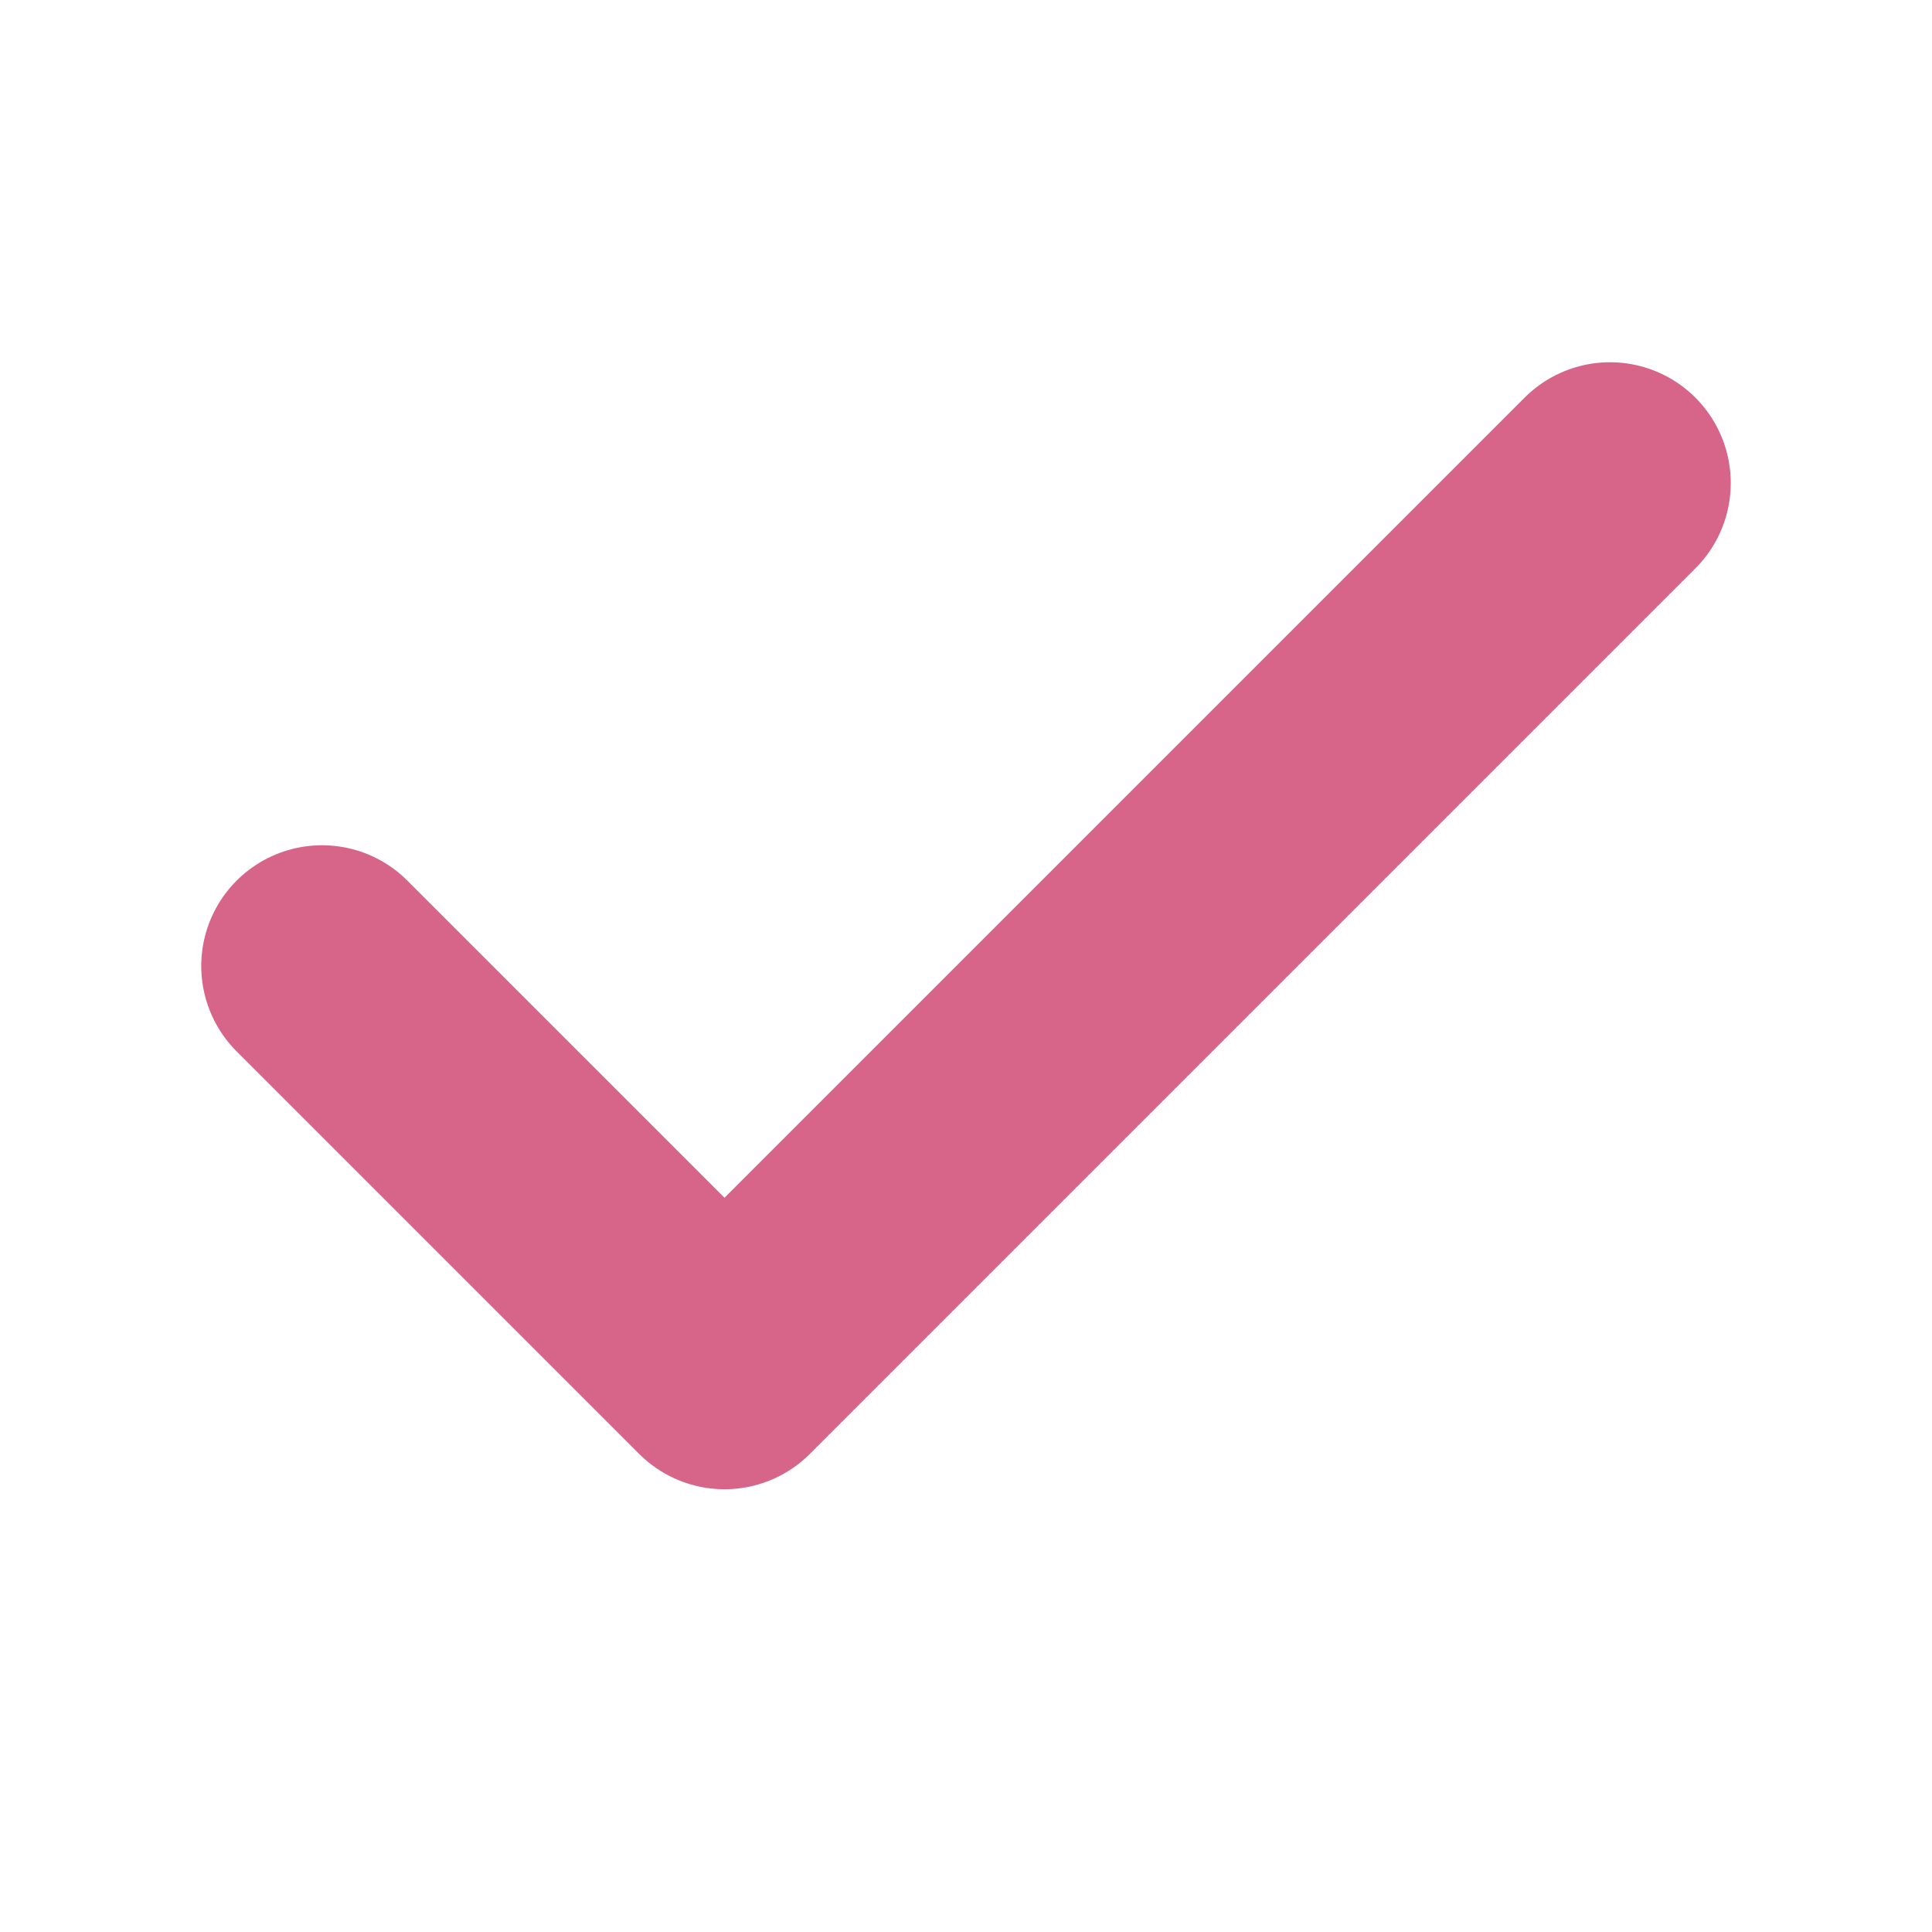
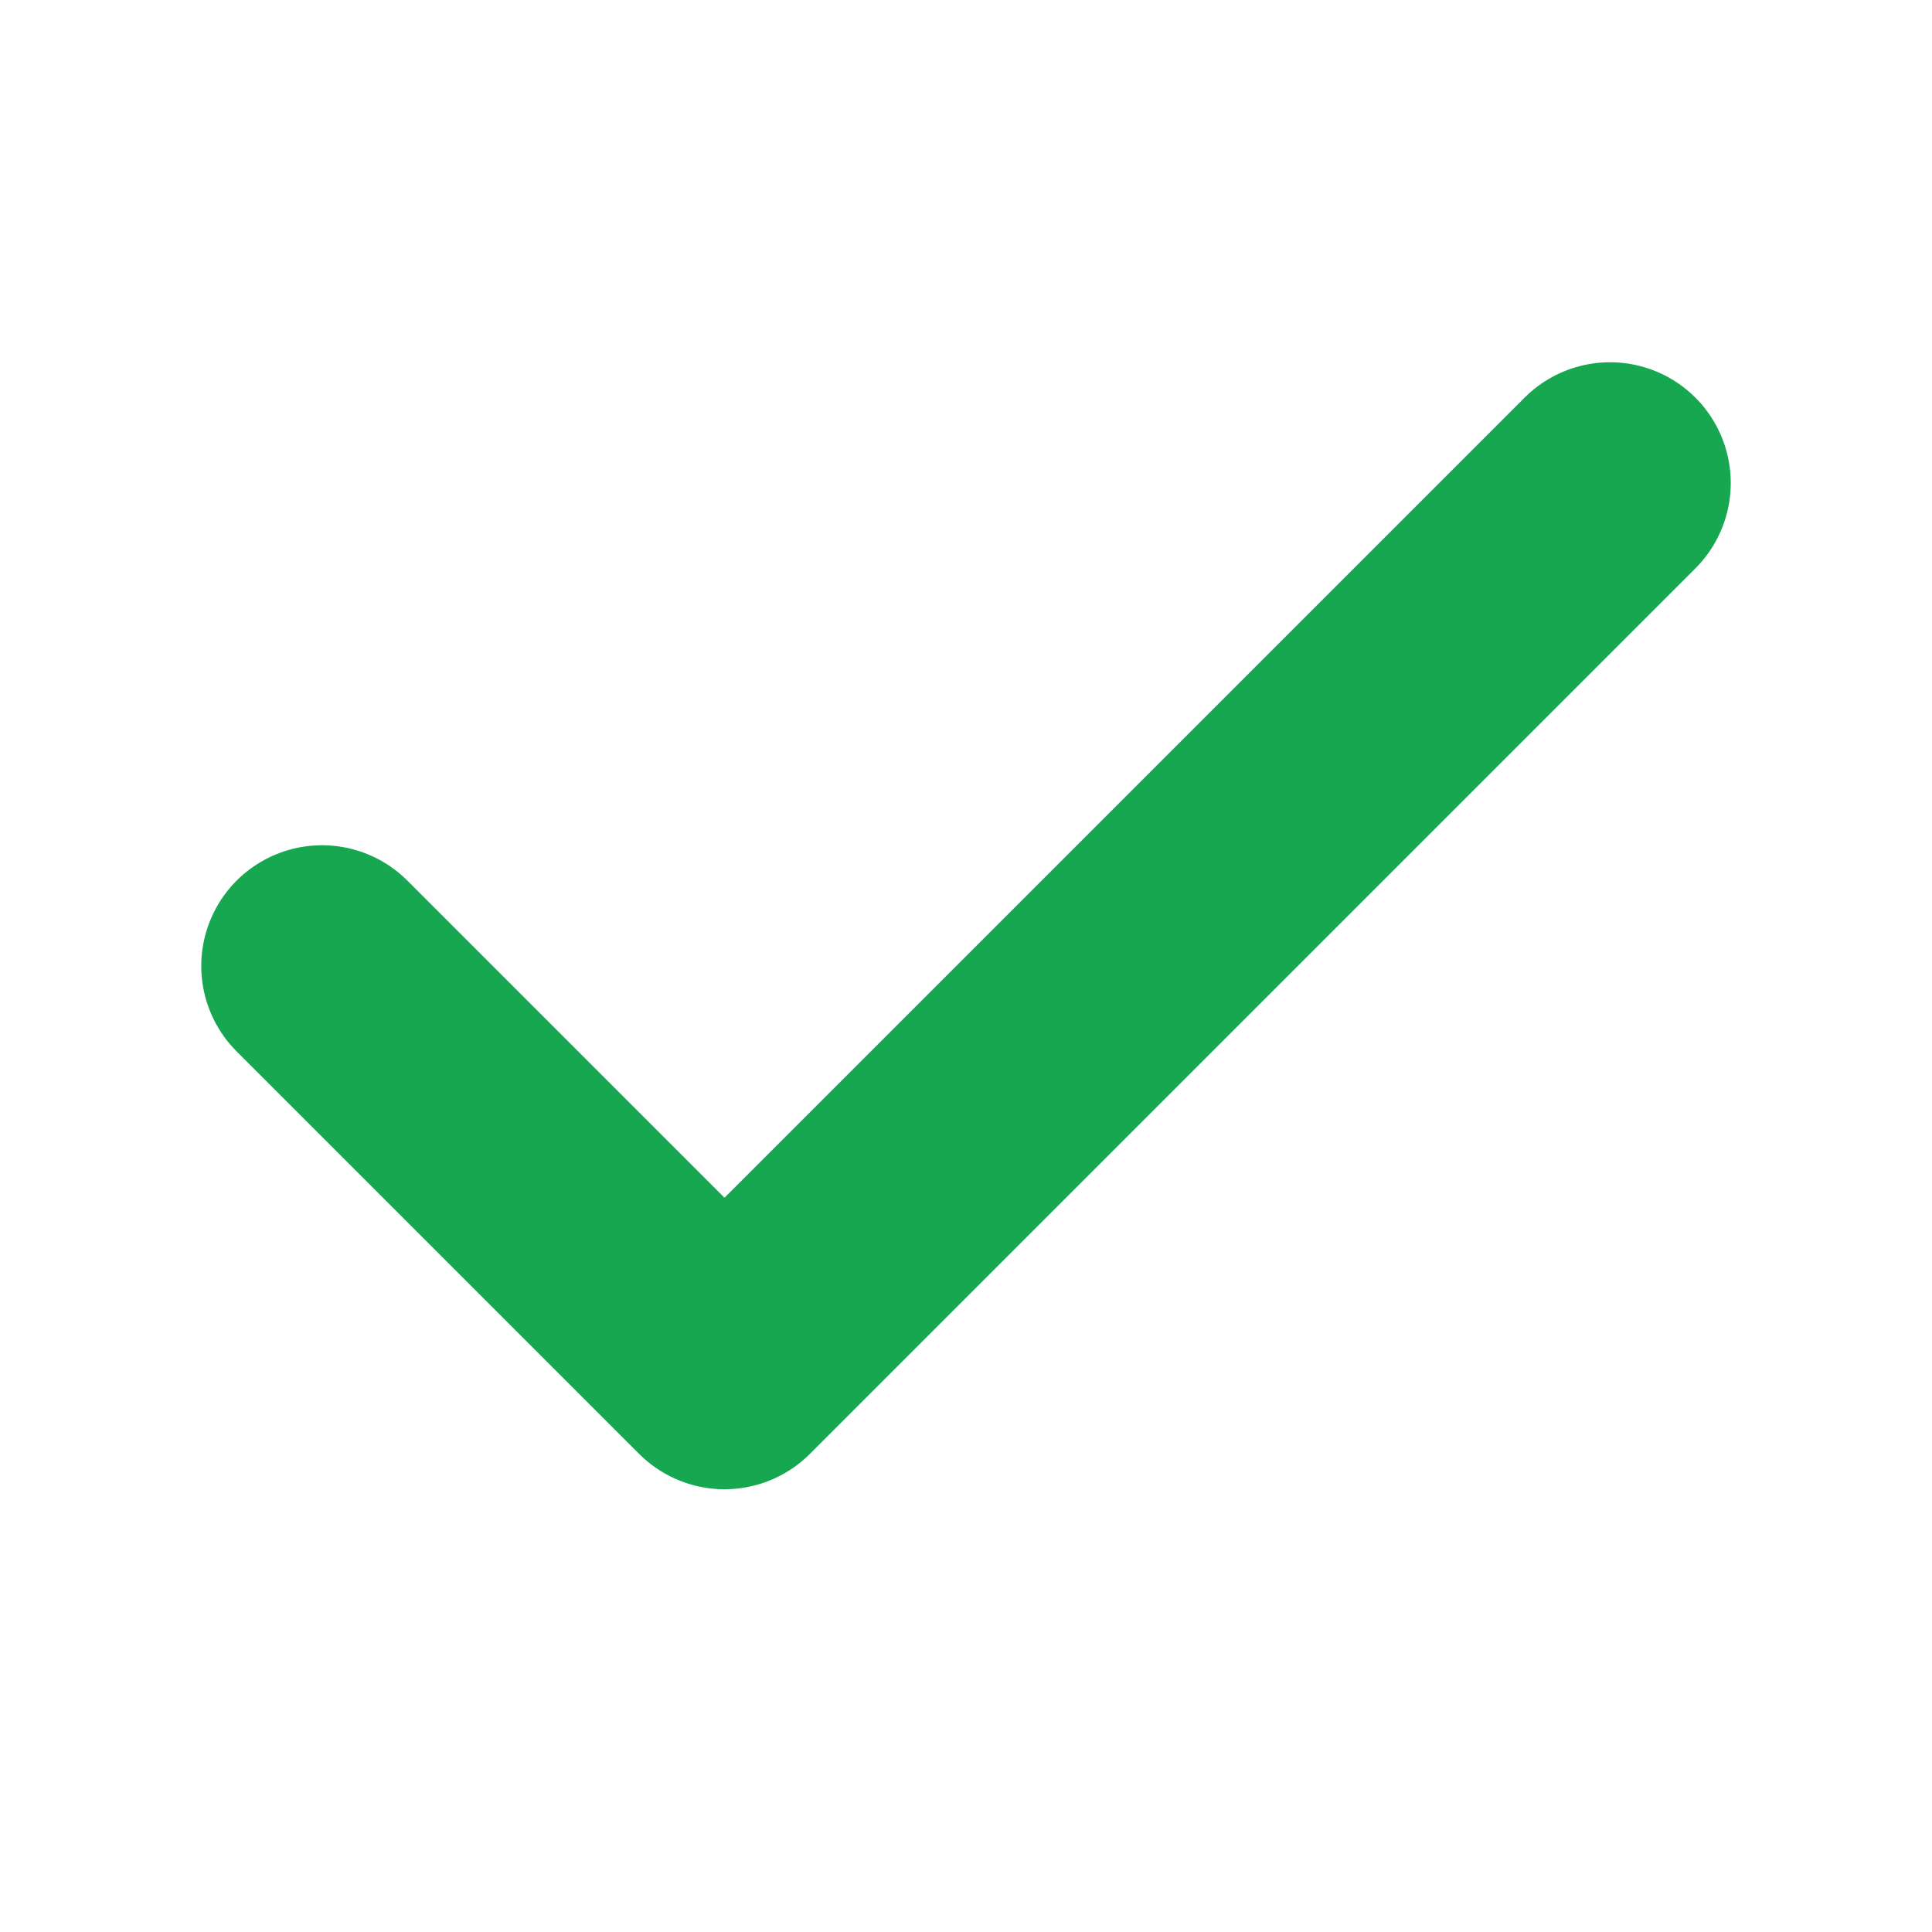
<svg xmlns="http://www.w3.org/2000/svg" width="24" height="24" viewBox="0 0 24 24" fill="none">
-   <path d="M20 6L9 17L4 12" stroke="#D66589" stroke-width="3" stroke-linecap="round" stroke-linejoin="round" />
+   <path d="M20 6L9 17L4 12" stroke="#16A750" stroke-width="3" stroke-linecap="round" stroke-linejoin="round" />
</svg>
